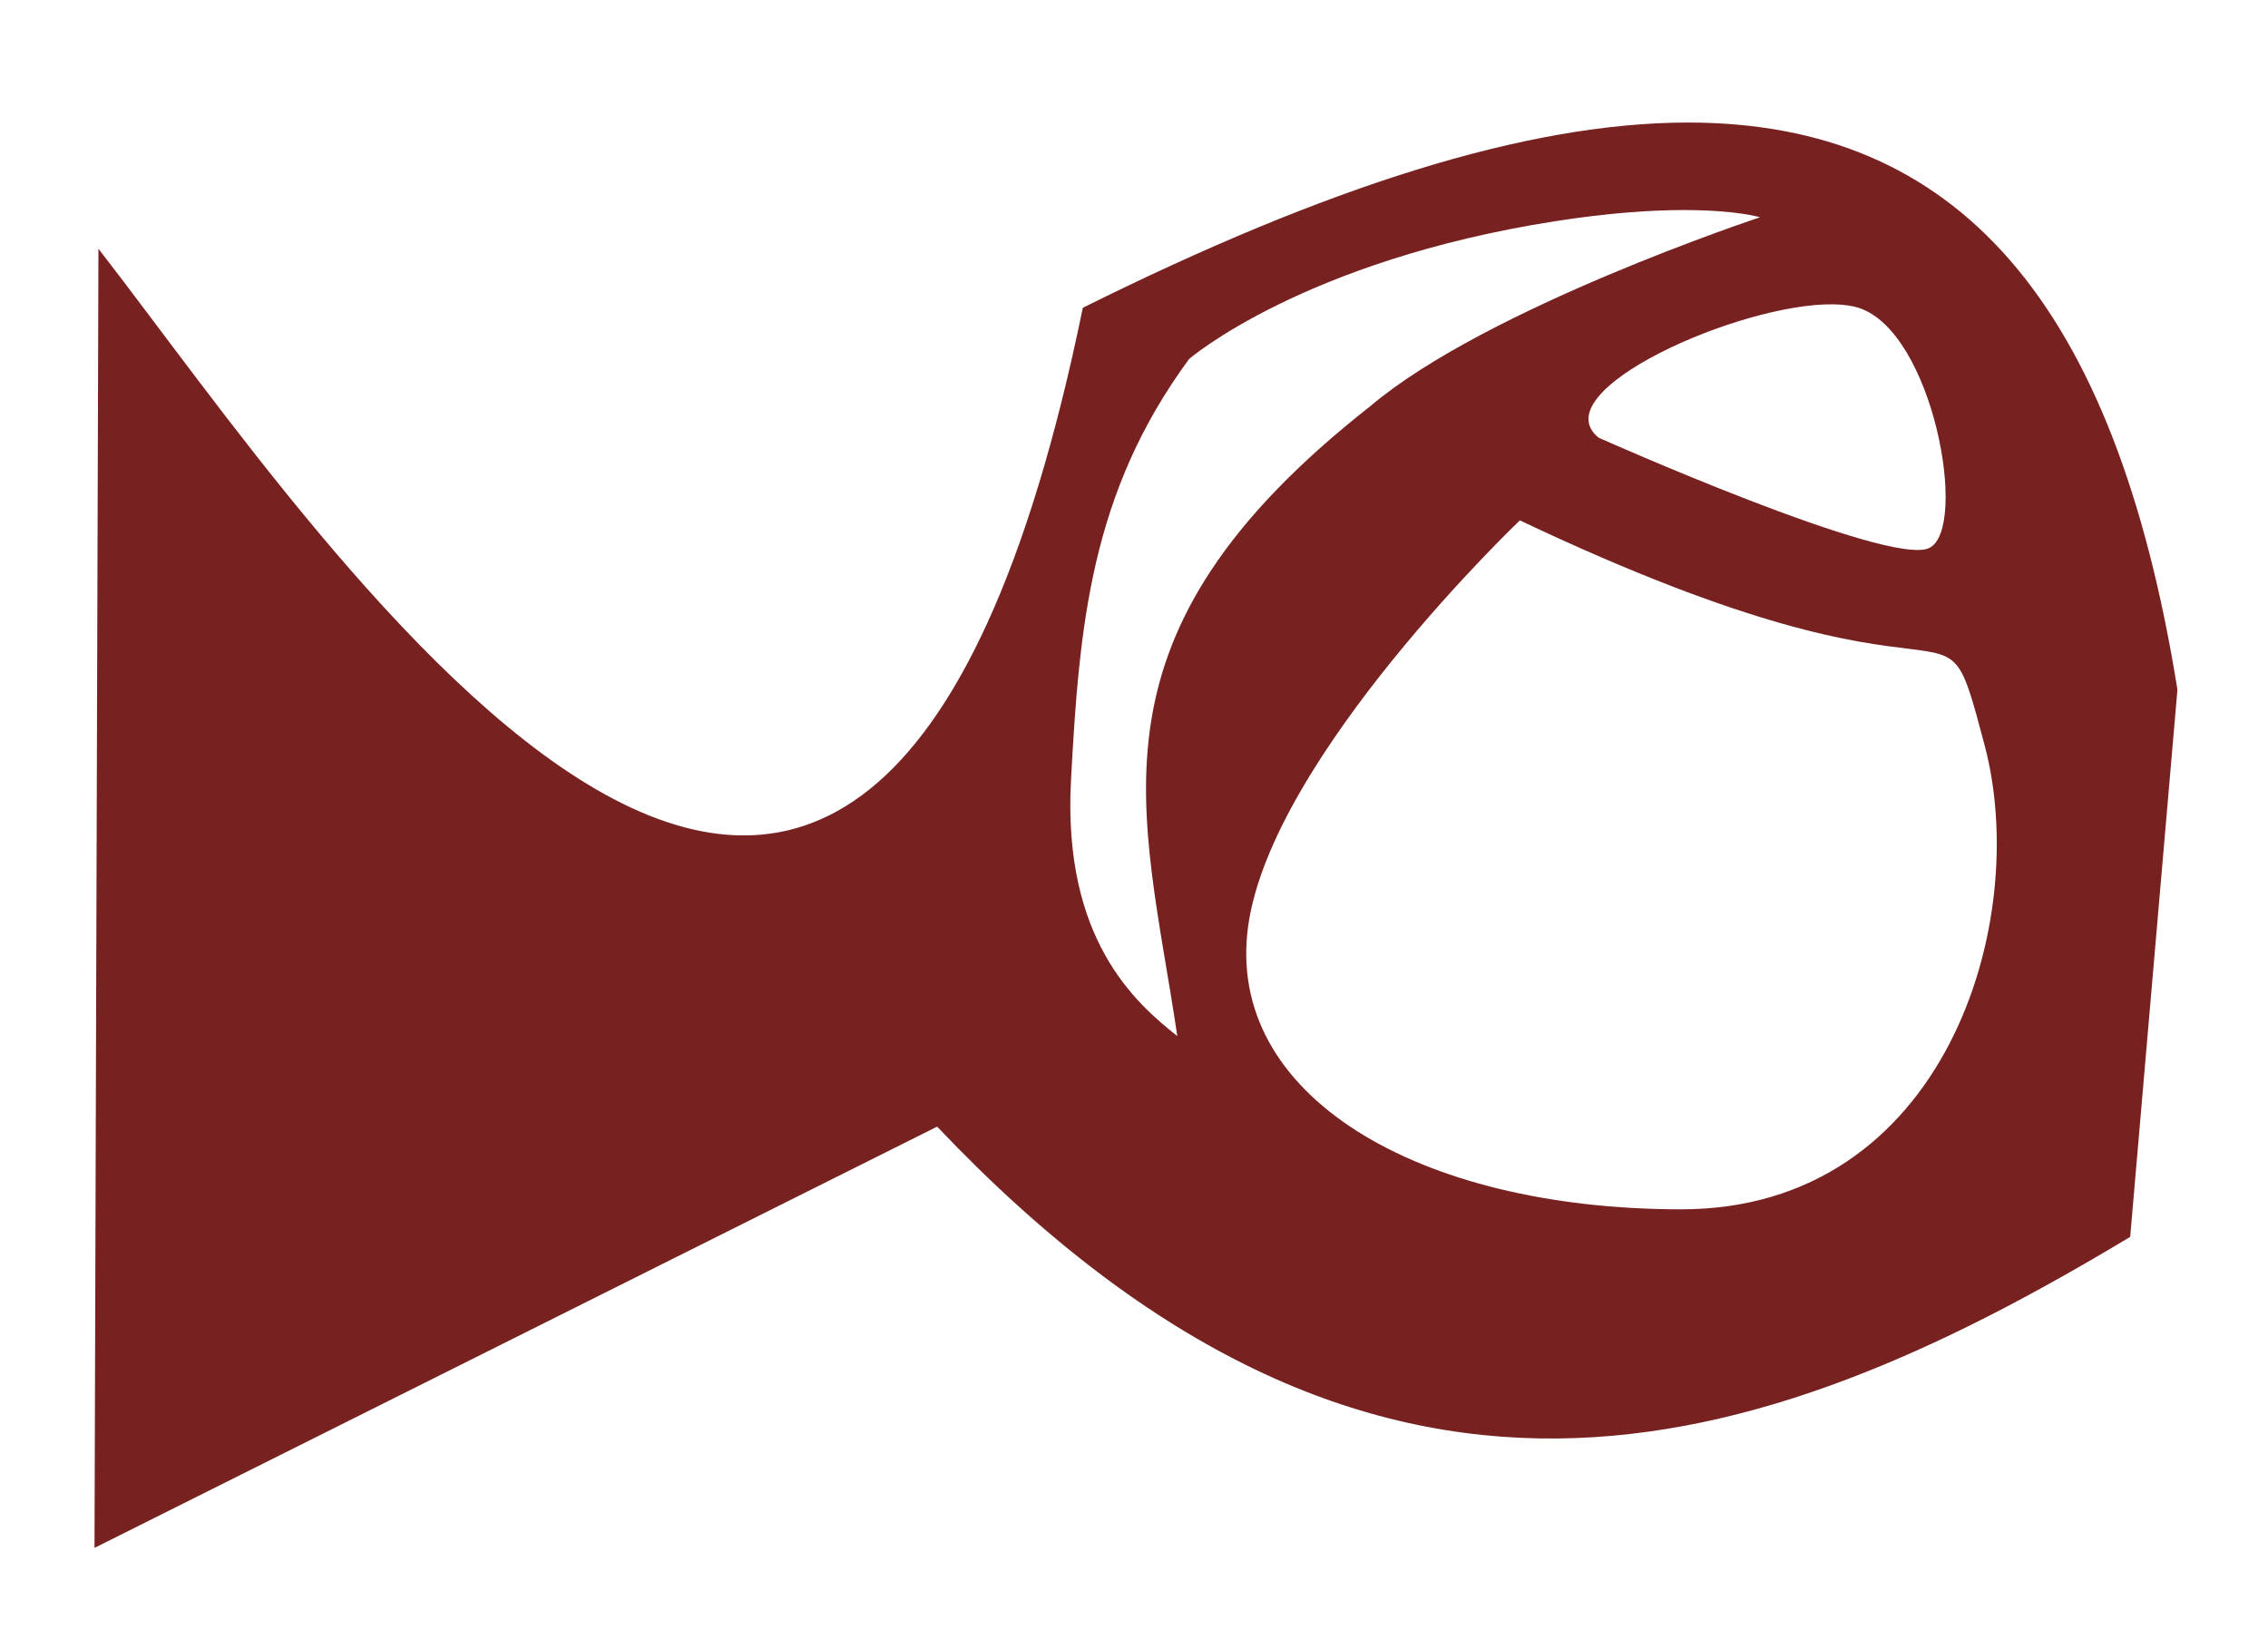
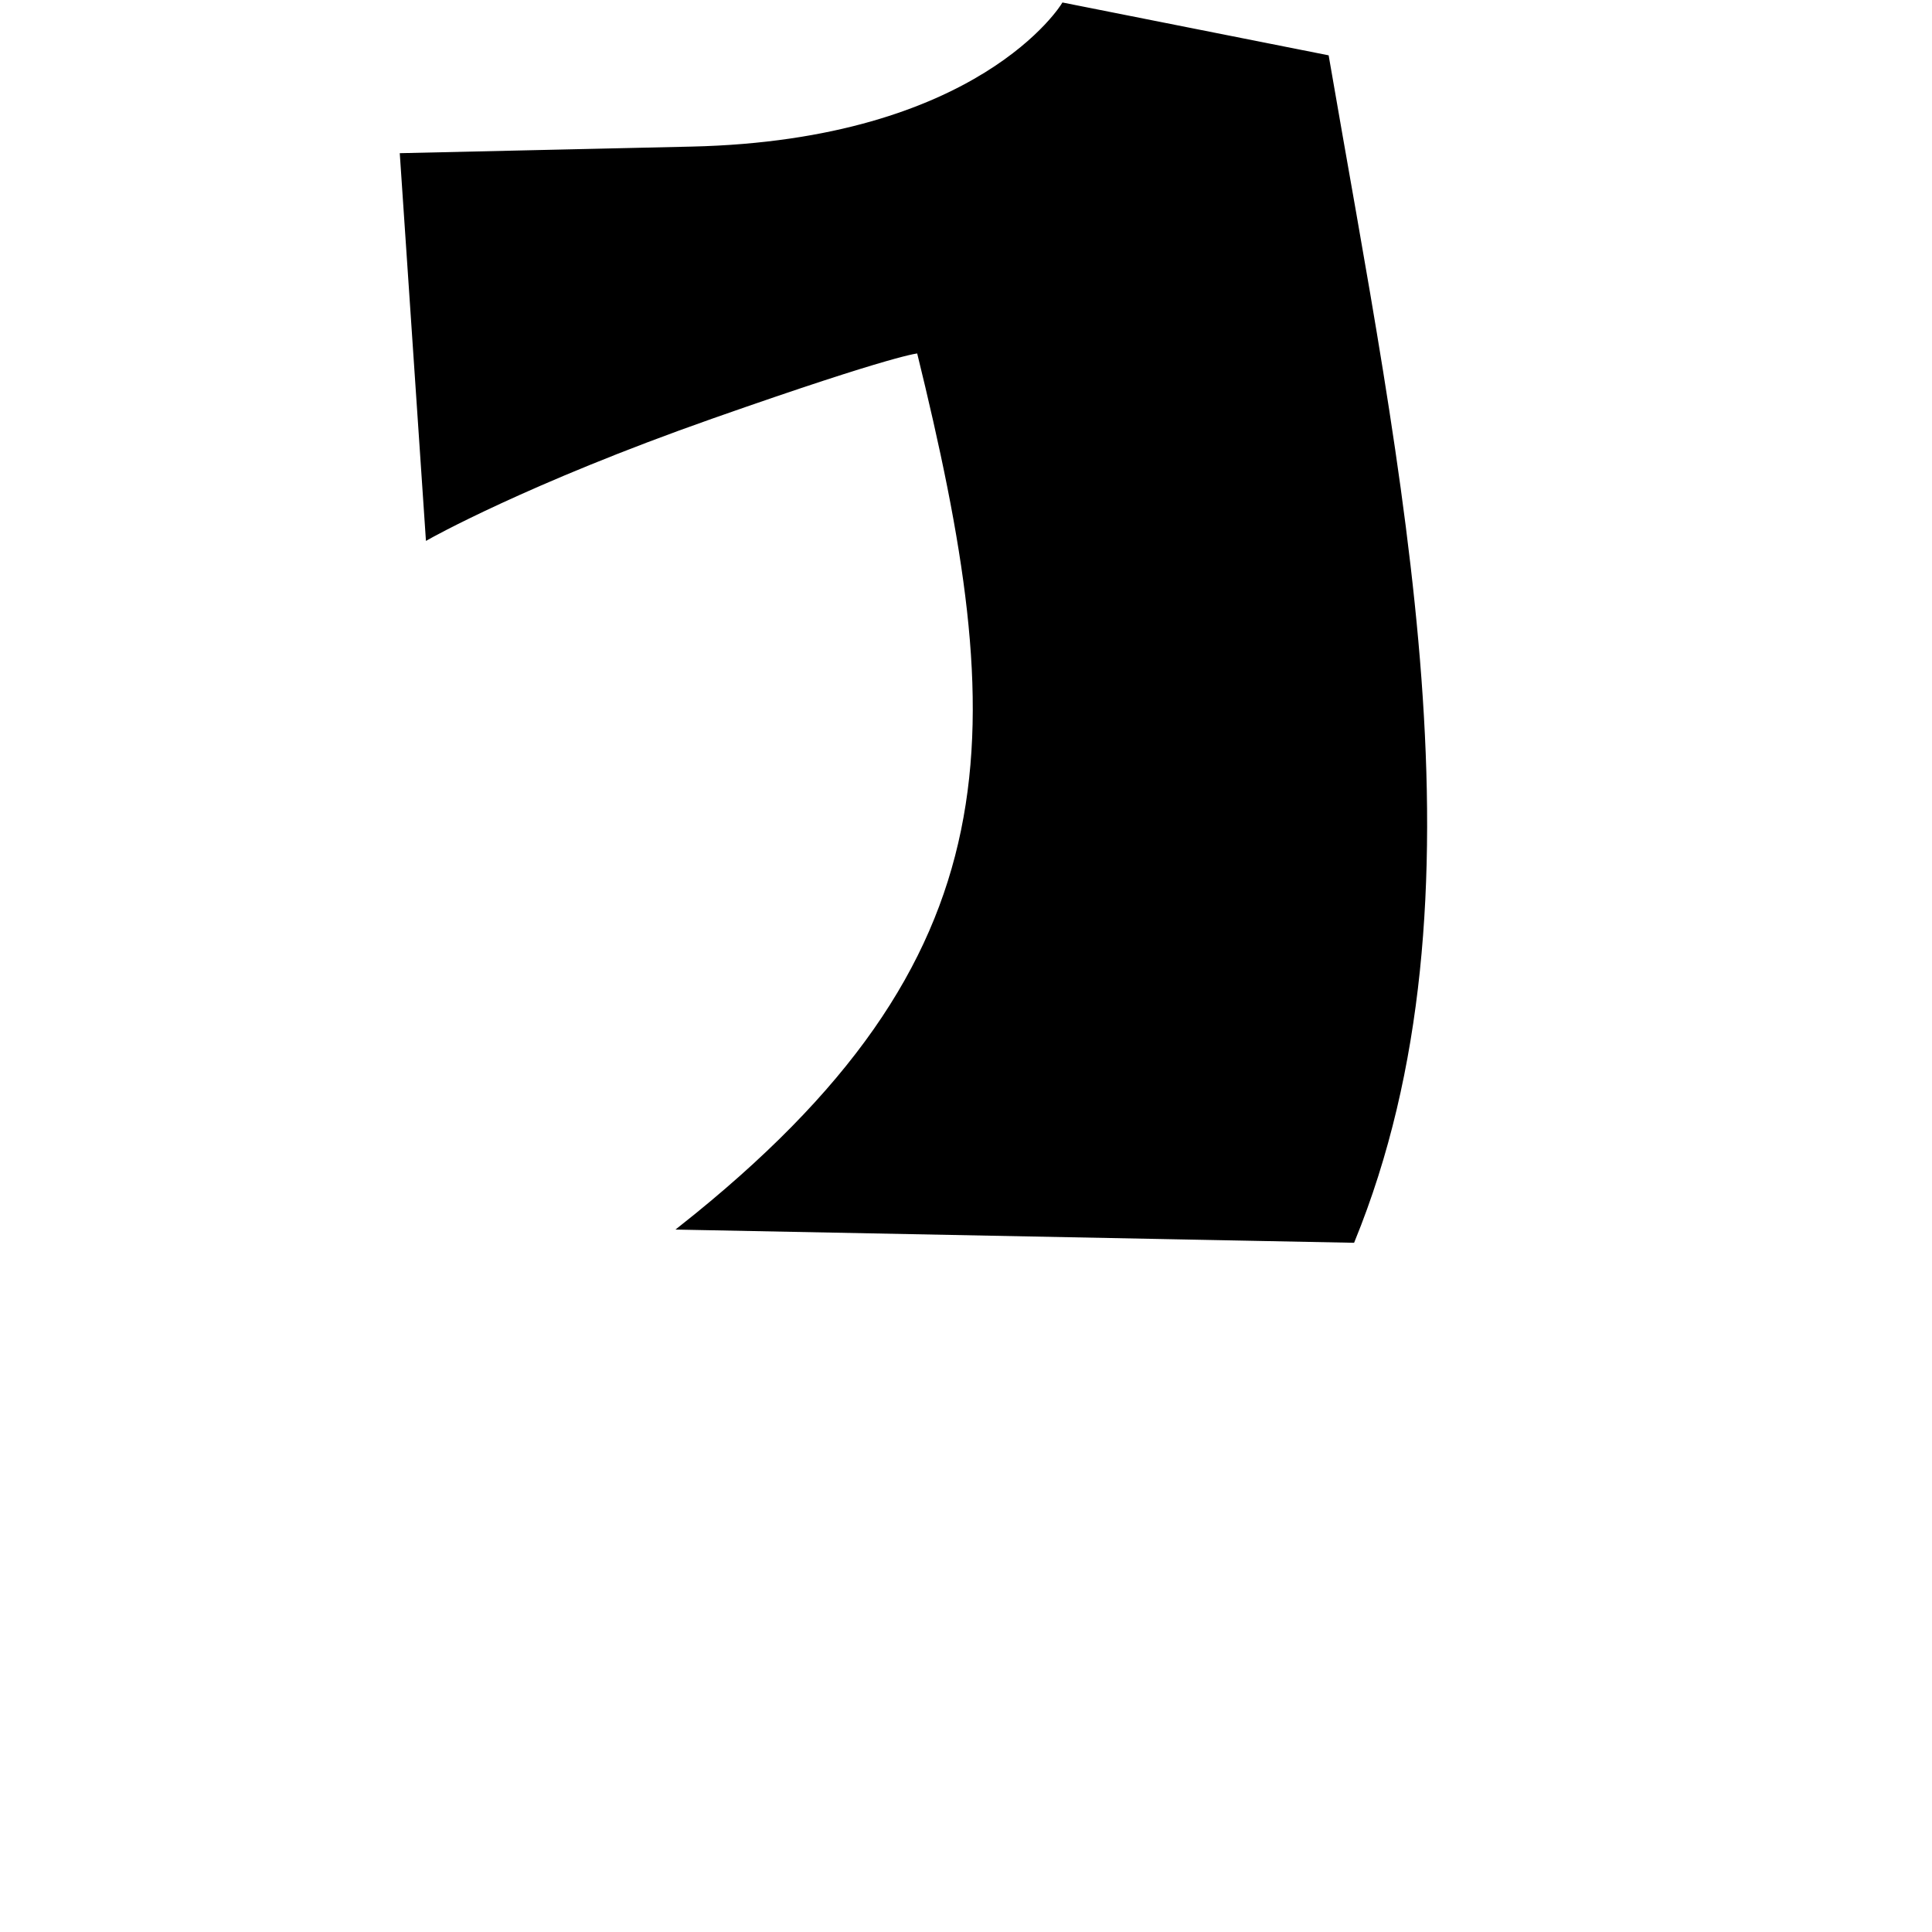
- <svg xmlns="http://www.w3.org/2000/svg" xml:space="preserve" width="692px" height="500px" version="1.1" style="shape-rendering:geometricPrecision; text-rendering:geometricPrecision; image-rendering:optimizeQuality; fill-rule:evenodd; clip-rule:evenodd" viewBox="0 0 1013 726" id="svg2">
+ <svg xmlns="http://www.w3.org/2000/svg" id="svg2" viewBox="0 0 731.936 726" style="clip-rule:evenodd;fill-rule:evenodd;image-rendering:optimizeQuality;shape-rendering:geometricPrecision;text-rendering:geometricPrecision" version="1.1" height="500" width="500" xml:space="preserve">
  <defs id="defs4">
-     <style type="text/css" id="style6">
+     <style id="style6" type="text/css">
    .fil0 {fill:black}
   </style>
  </defs>
-   <g id="g3343">
+   <g id="g3343" transform="translate(-42.20929,40.837)">
    <g id="g3355" />
  </g>
-   <path style="fill:#782121;fill-rule:evenodd;stroke:none;stroke-width:1px;stroke-linecap:butt;stroke-linejoin:miter;stroke-opacity:1" d="M 515 37.396 C 465.851 37.417 404.622 56.995 330.383 93.93 C 263.794 418.613 100.712 166.937 30.035 75.908 L 28.834 472.367 L 285.932 343.818 C 419.002 484.067 535.874 446.139 649.951 377.457 L 664.369 210.465 C 645.271 91.654 596.914 37.362 515 37.396 z M 513.615 64.104 C 529.773 64.087 537.021 66.299 537.021 66.299 C 537.021 66.299 453.452 93.97 418.084 123.965 C 328.583 194.212 348.861 246.463 359.215 316.188 C 346.41 306.038 324.177 286.575 326.777 238.098 C 329.317 190.76 332.786 150.396 362.82 109.549 C 362.82 109.549 397.66 79.514 474.549 67.5 C 491.018 64.927 503.92 64.114 513.615 64.104 z M 559.363 92.873 C 562.311 92.918 564.915 93.254 567.055 93.93 C 589.881 101.138 600.694 161.208 588.68 167.215 C 576.666 173.222 487.764 133.576 487.764 133.576 C 470.344 119.422 530.872 92.442 559.363 92.873 z M 463.736 158.805 C 605.5 226.082 591.083 173.221 605.5 227.283 C 619.917 281.346 593.487 369.047 512.994 369.047 C 432.501 369.047 373.632 334.207 380.84 282.547 C 388.048 230.887 463.736 158.805 463.736 158.805 z " transform="matrix(1.463873,0,0,1.463873,0,-2.968198)" id="path3364" />
+   <path d="m 402.859,-1.206 c 0,0 -31.328,52.036 -140.977,54.513 l -109.649,2.478 9.79,144.956 c 0,0 37.202,-21.062 107.691,-45.841 70.489,-24.779 78.321,-24.779 78.321,-24.779 35.335,143.953 39.399,229.635 -90.069,332.037 l 254.542,4.956 c 52.964,-129.753 17.689,-288.477 -9.79,-448.497 z" style="fill:#000000;fill-rule:evenodd;stroke:#000000;stroke-width:1.47px;stroke-linecap:butt;stroke-linejoin:miter;stroke-opacity:1" id="path4141" />
</svg>
